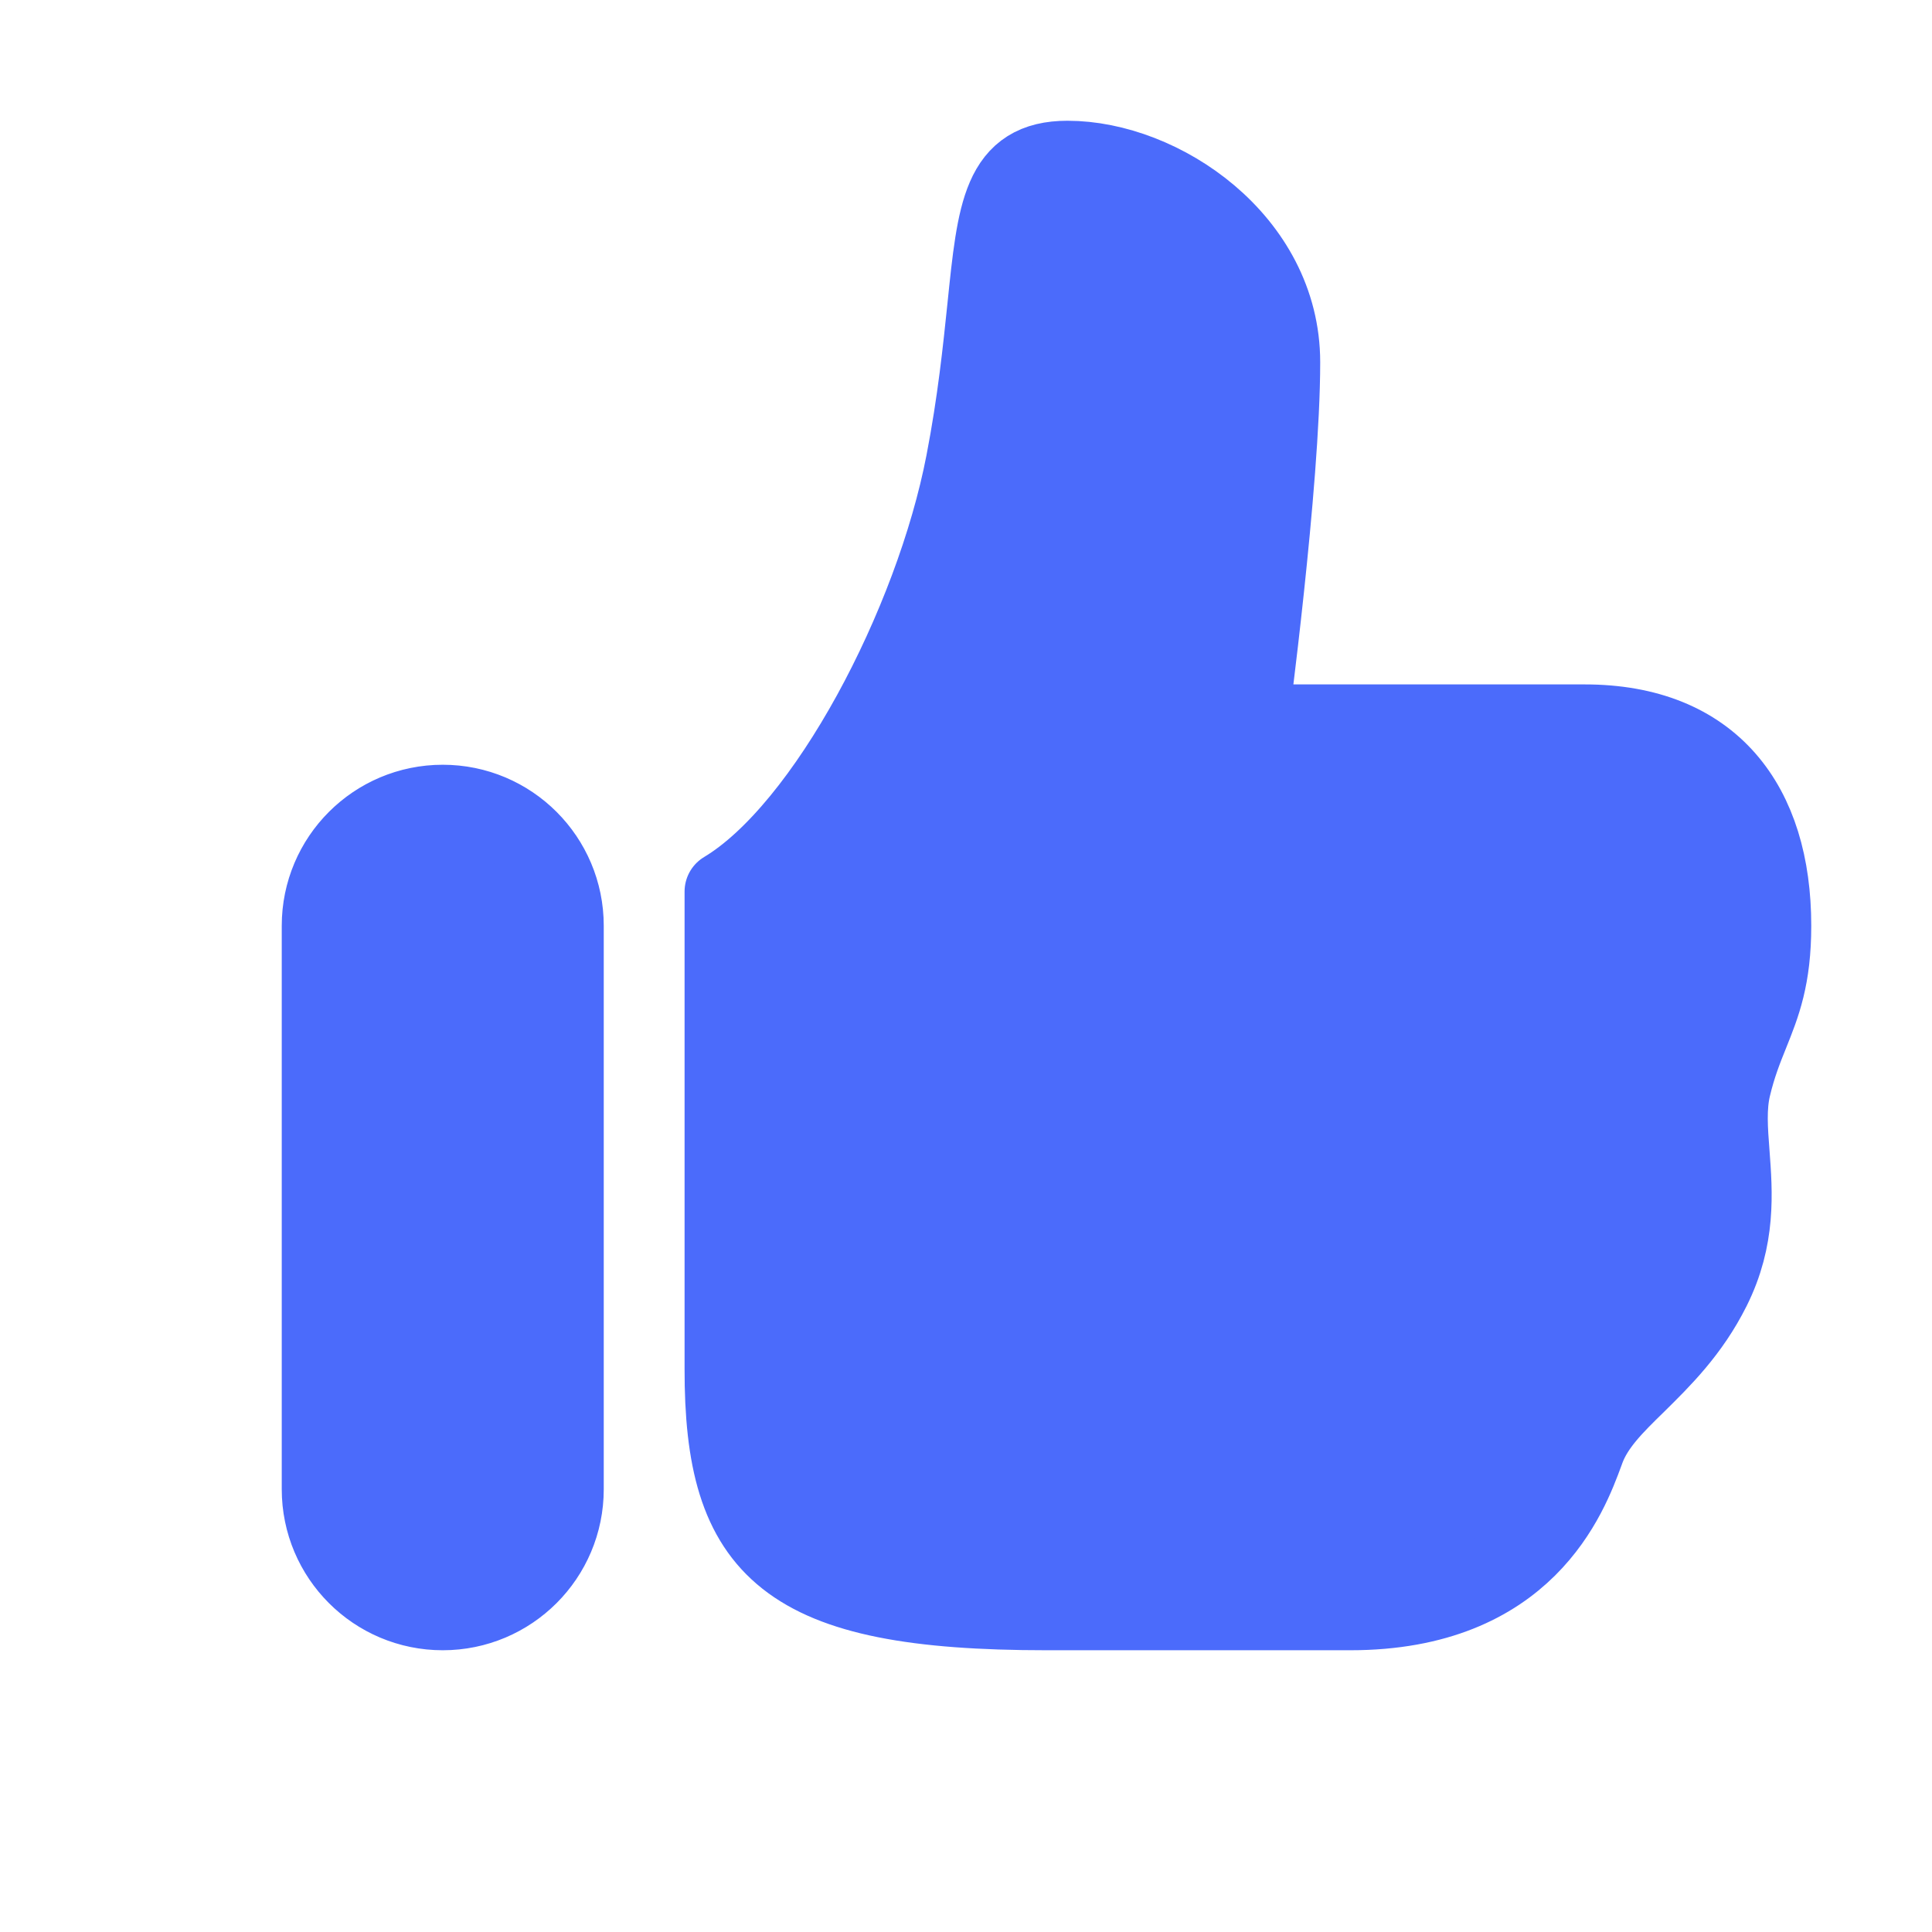
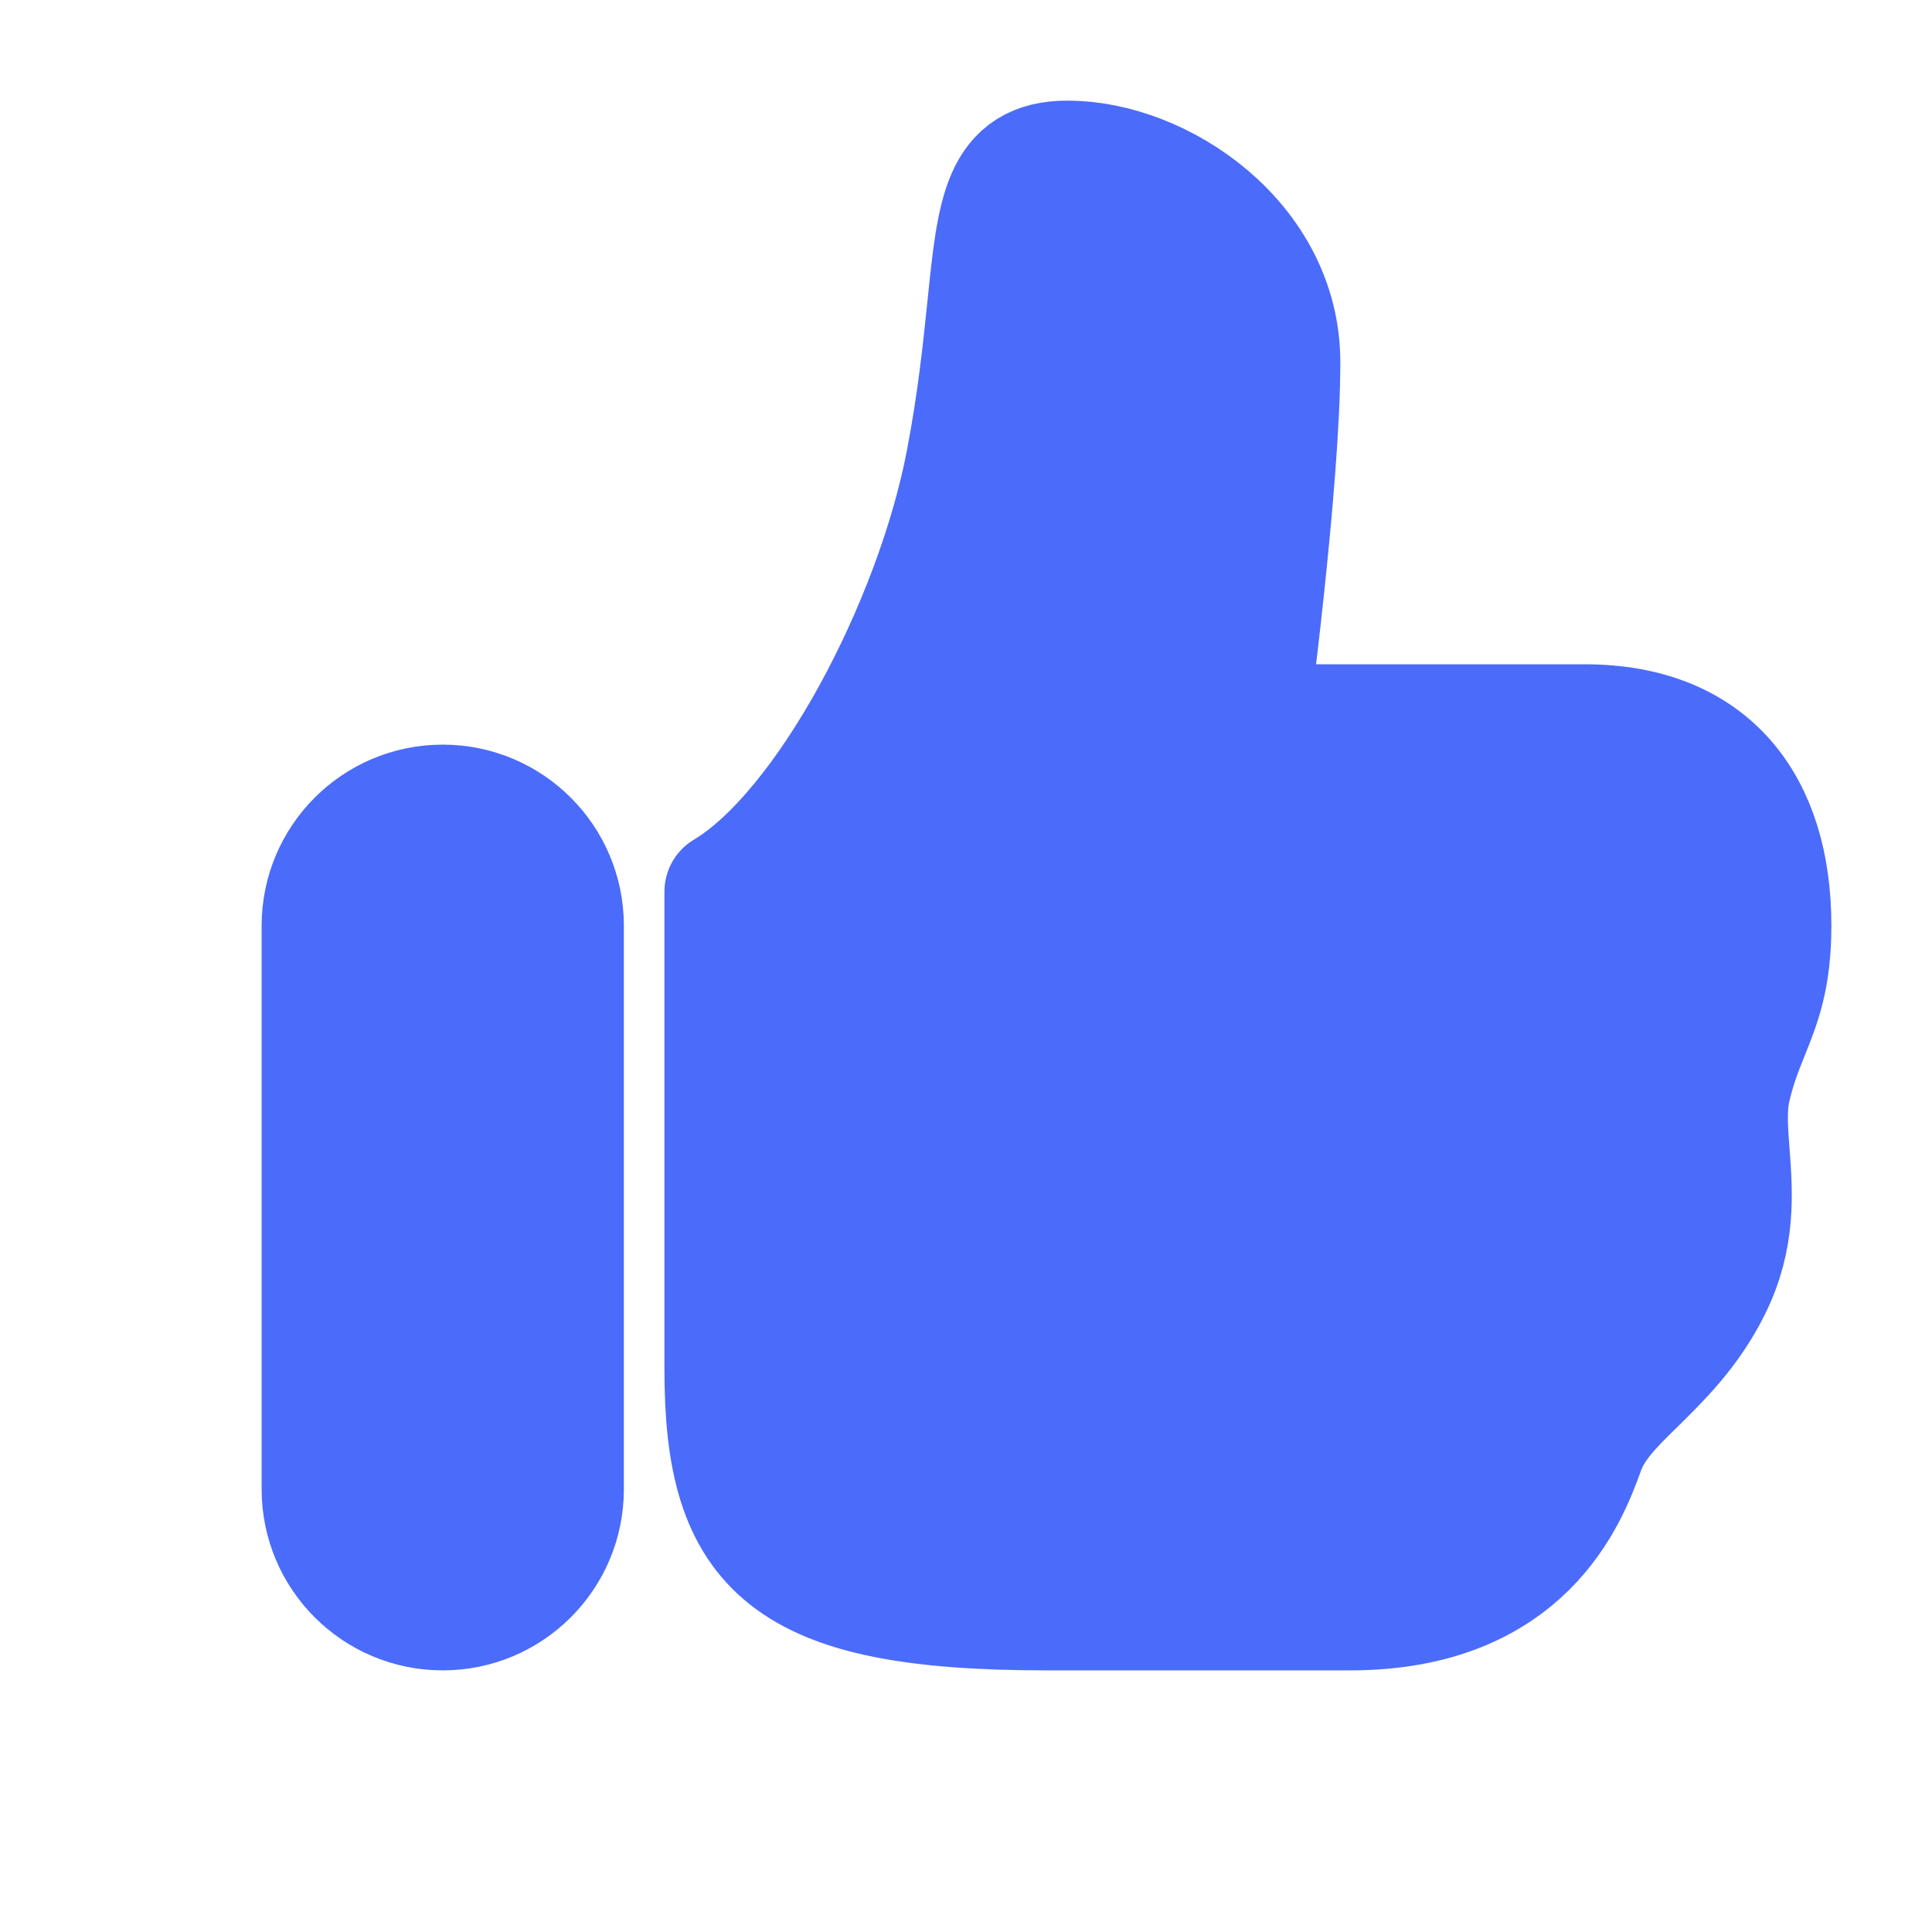
<svg xmlns="http://www.w3.org/2000/svg" width="24px" height="24px" viewBox="0 0 24 24" fill="none">
  <g id="SVGRepo_bgCarrier" stroke-width="0" />
  <g id="SVGRepo_tracerCarrier" stroke-linecap="round" stroke-linejoin="round" />
  <g id="SVGRepo_iconCarrier">
-     <path fill-rule="evenodd" stroke="#4b6bfb" stroke-width="1" stroke-linecap="round" stroke-linejoin="round" clip-rule="evenodd" d="M15.9 4.5C15.9 3 14.418 2 13.26 2c-.806 0-.869.612-.993 1.82-.055.53-.121 1.174-.267 1.93-.386 2.002-1.72 4.56-2.996 5.325V17C9 19.25 9.75 20 13 20h3.773c2.176 0 2.703-1.433 2.899-1.964l.013-.036c.114-.306.358-.547.638-.82.31-.306.664-.653.927-1.18.311-.623.27-1.177.233-1.67-.023-.299-.044-.575.017-.83.064-.27.146-.475.225-.671.143-.356.275-.686.275-1.329 0-1.5-.748-2.498-2.315-2.498H15.5S15.9 6 15.9 4.5zM5.5 10A1.5 1.5 0 0 0 4 11.5v7a1.5 1.5 0 0 0 3 0v-7A1.5 1.5 0 0 0 5.5 10z" fill="#4b6bfb" />
+     <path fill-rule="evenodd" stroke="#4b6bfb" stroke-width="1.5" stroke-linecap="round" stroke-linejoin="round" clip-rule="evenodd" d="M15.9 4.5C15.9 3 14.418 2 13.26 2c-.806 0-.869.612-.993 1.82-.055.53-.121 1.174-.267 1.93-.386 2.002-1.72 4.56-2.996 5.325V17C9 19.25 9.75 20 13 20h3.773c2.176 0 2.703-1.433 2.899-1.964l.013-.036c.114-.306.358-.547.638-.82.31-.306.664-.653.927-1.18.311-.623.27-1.177.233-1.67-.023-.299-.044-.575.017-.83.064-.27.146-.475.225-.671.143-.356.275-.686.275-1.329 0-1.5-.748-2.498-2.315-2.498H15.5S15.9 6 15.9 4.5zM5.5 10A1.5 1.5 0 0 0 4 11.5v7a1.5 1.5 0 0 0 3 0v-7A1.5 1.5 0 0 0 5.5 10z" fill="#4b6bfb" />
  </g>
</svg>
